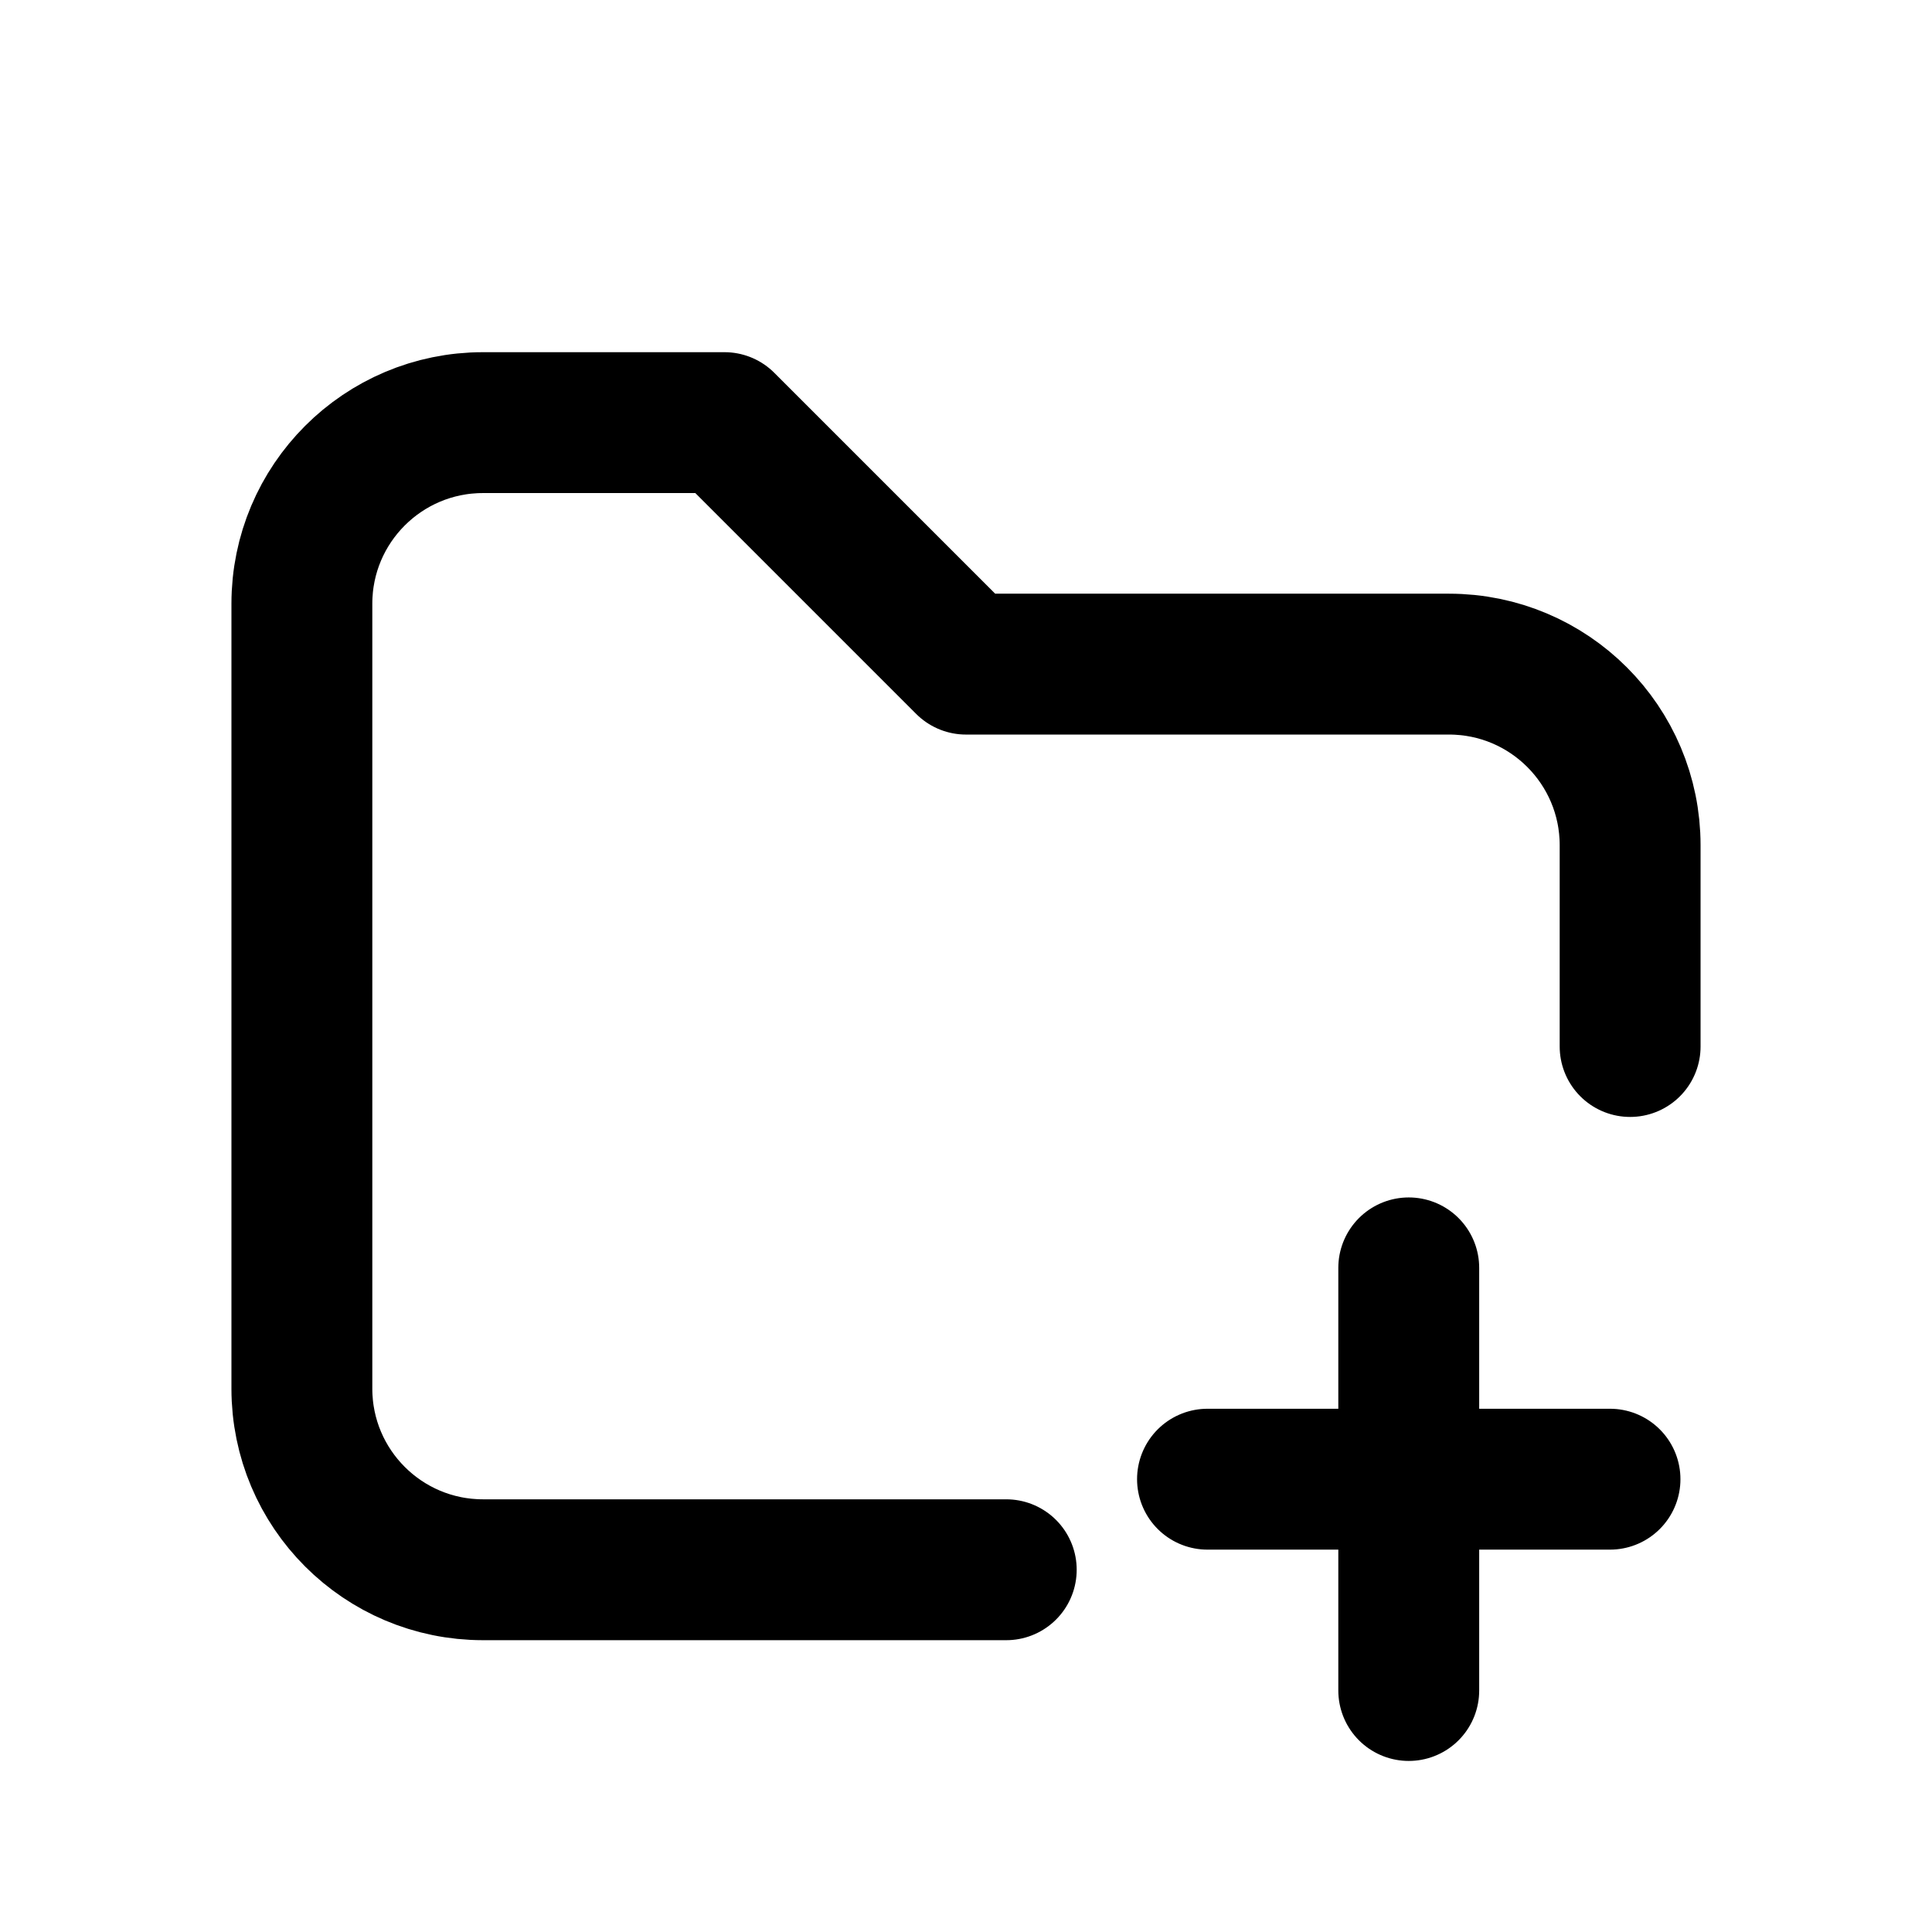
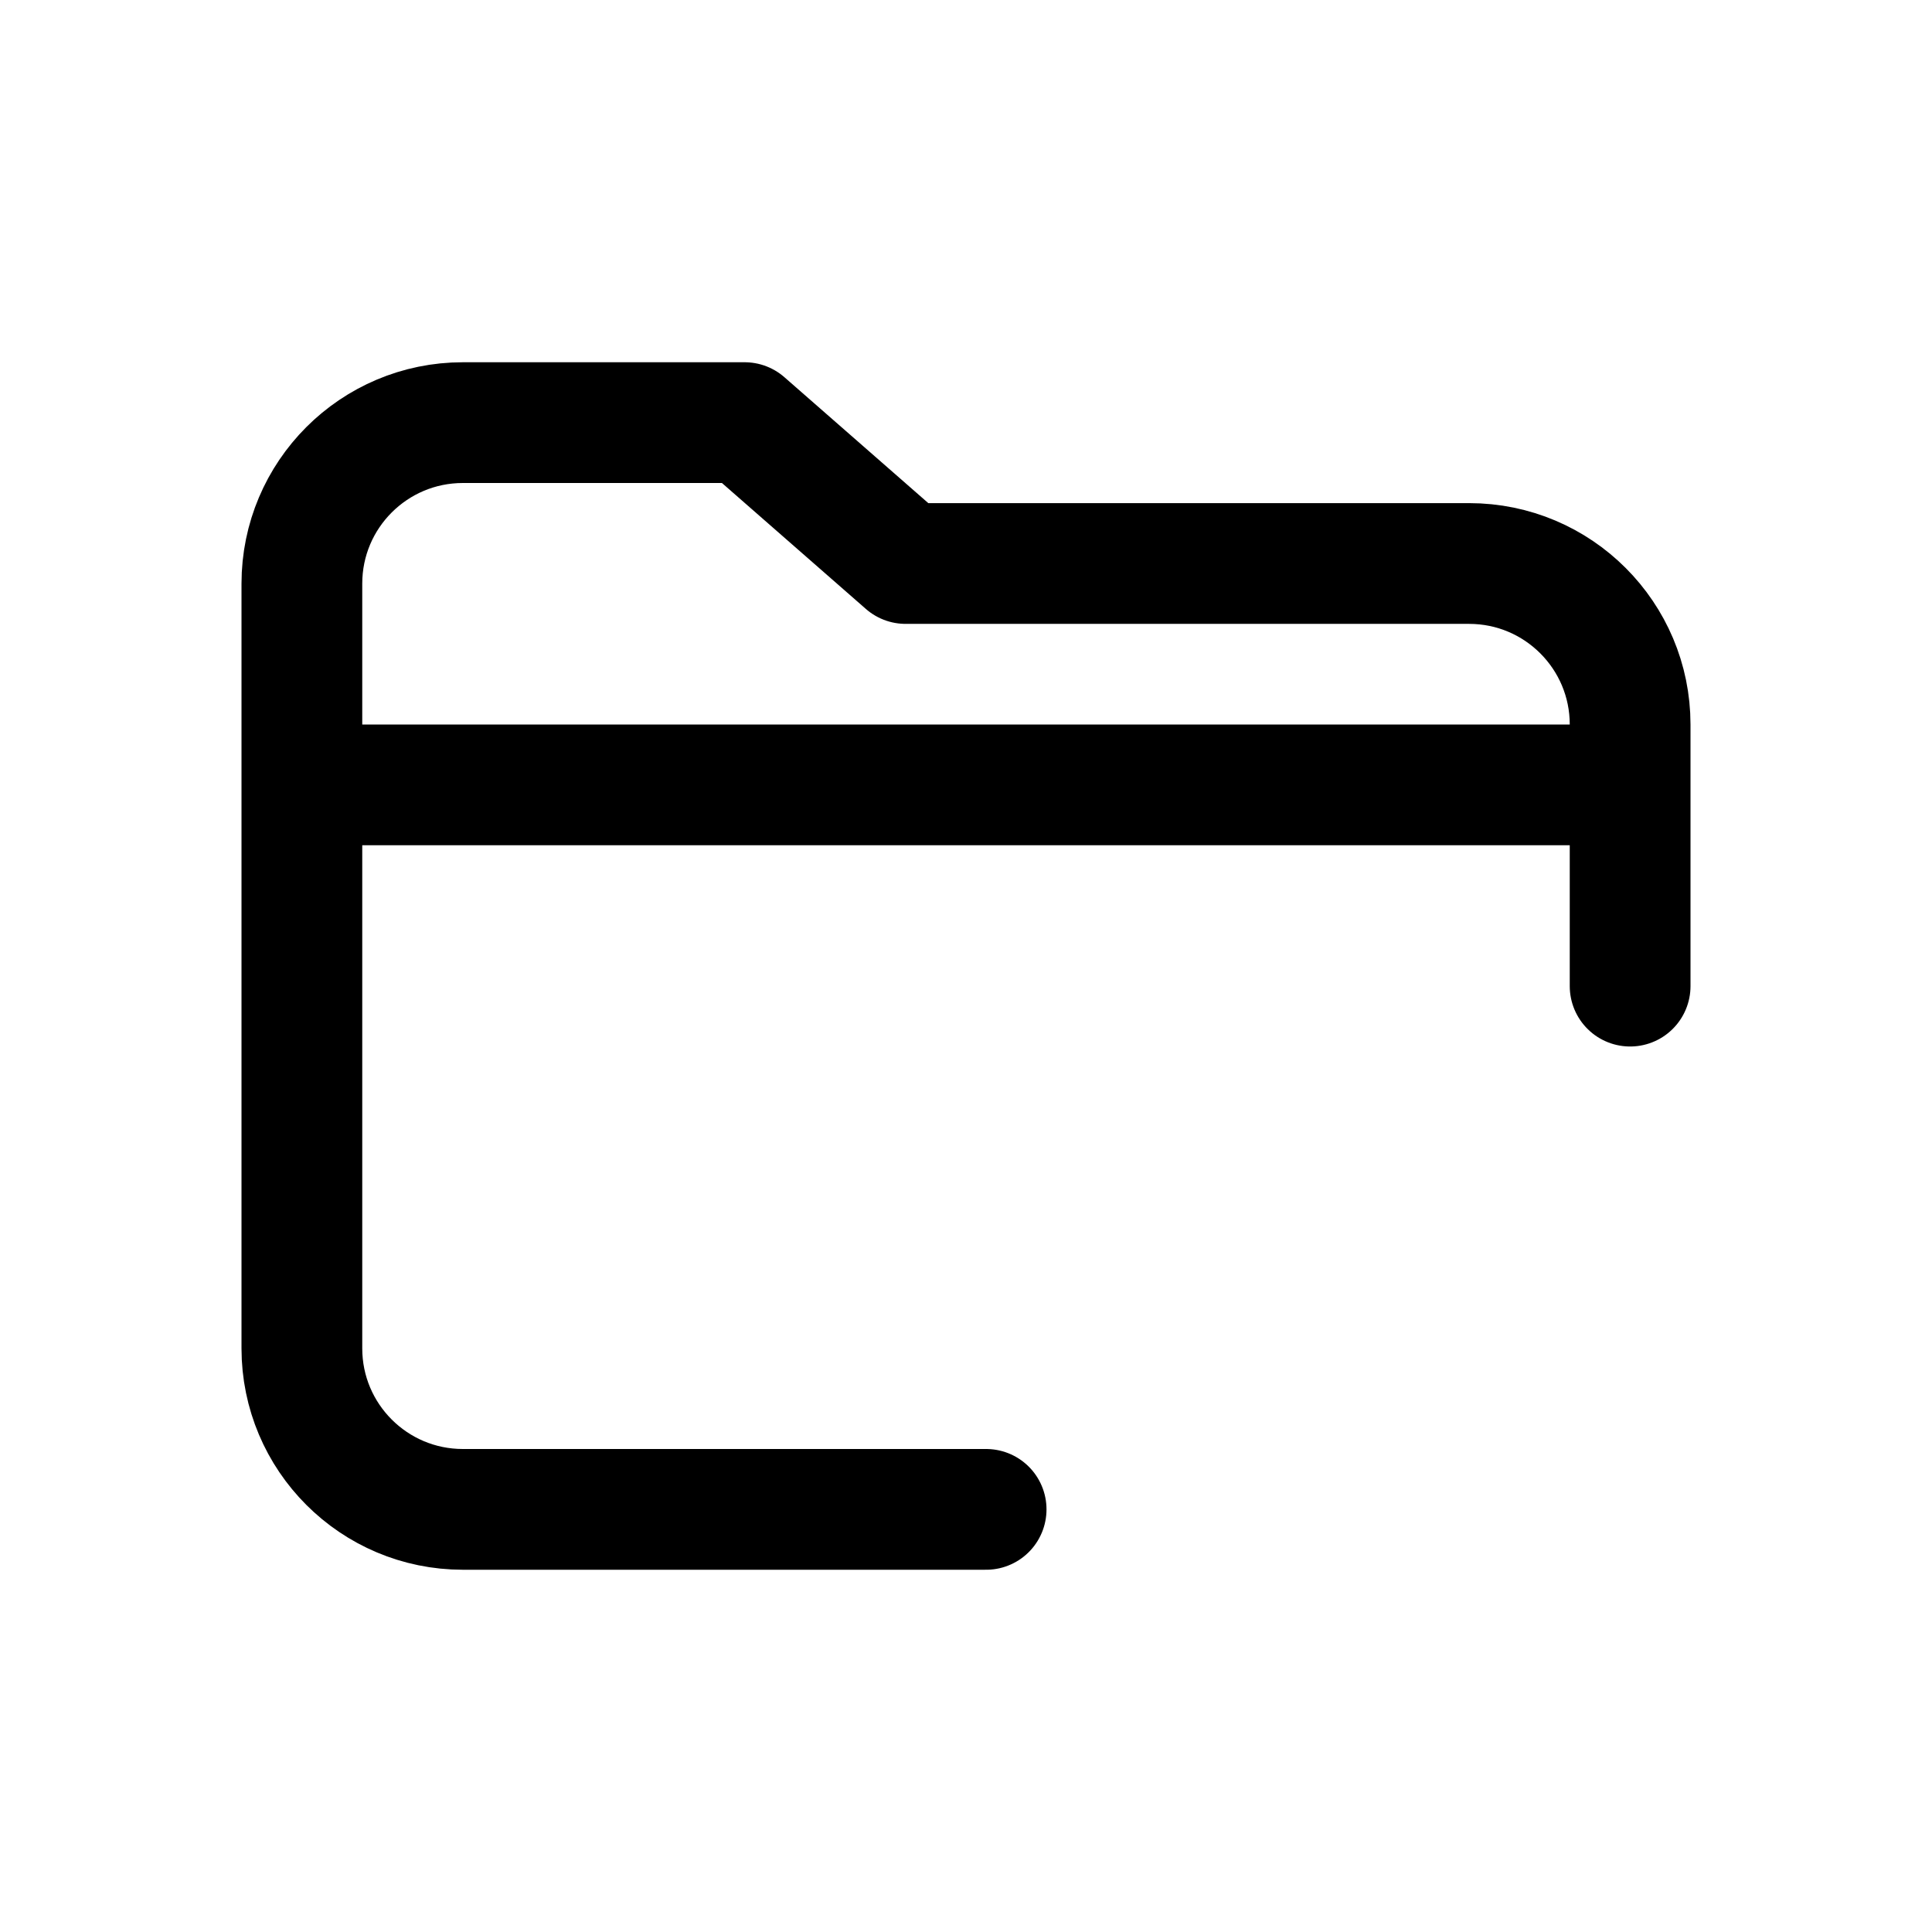
<svg xmlns="http://www.w3.org/2000/svg" width="24" height="24" viewBox="0 0 24 24">
-   <g fill="none" stroke="black" stroke-width="1.75" stroke-linecap="round" stroke-linejoin="round">
-     <path d="M3.75 17.25V7.5A2.25 2.25 0 0 1 6 5.25H9L12 8.25H18A2.25 2.25 0 0 1 20.25 10.5V13M3.75 17.25A2.25 2.25 0 0 0 6 19.5H12.5M17.5 15.75V21M15 18.375H20" />
+   <g fill="none" stroke="black" stroke-width="1.5" stroke-linecap="round" stroke-linejoin="round">
+     <path d="M12.25 18.75H5.75A2 2 0 0 1 3.75 16.75V7.25A2 2 0 0 1 5.75 5.25H9.25L11.25 7H18.25A2 2 0 0 1 20.25 9V12.25M3.75 9.75H20.25" />
  </g>
</svg>
